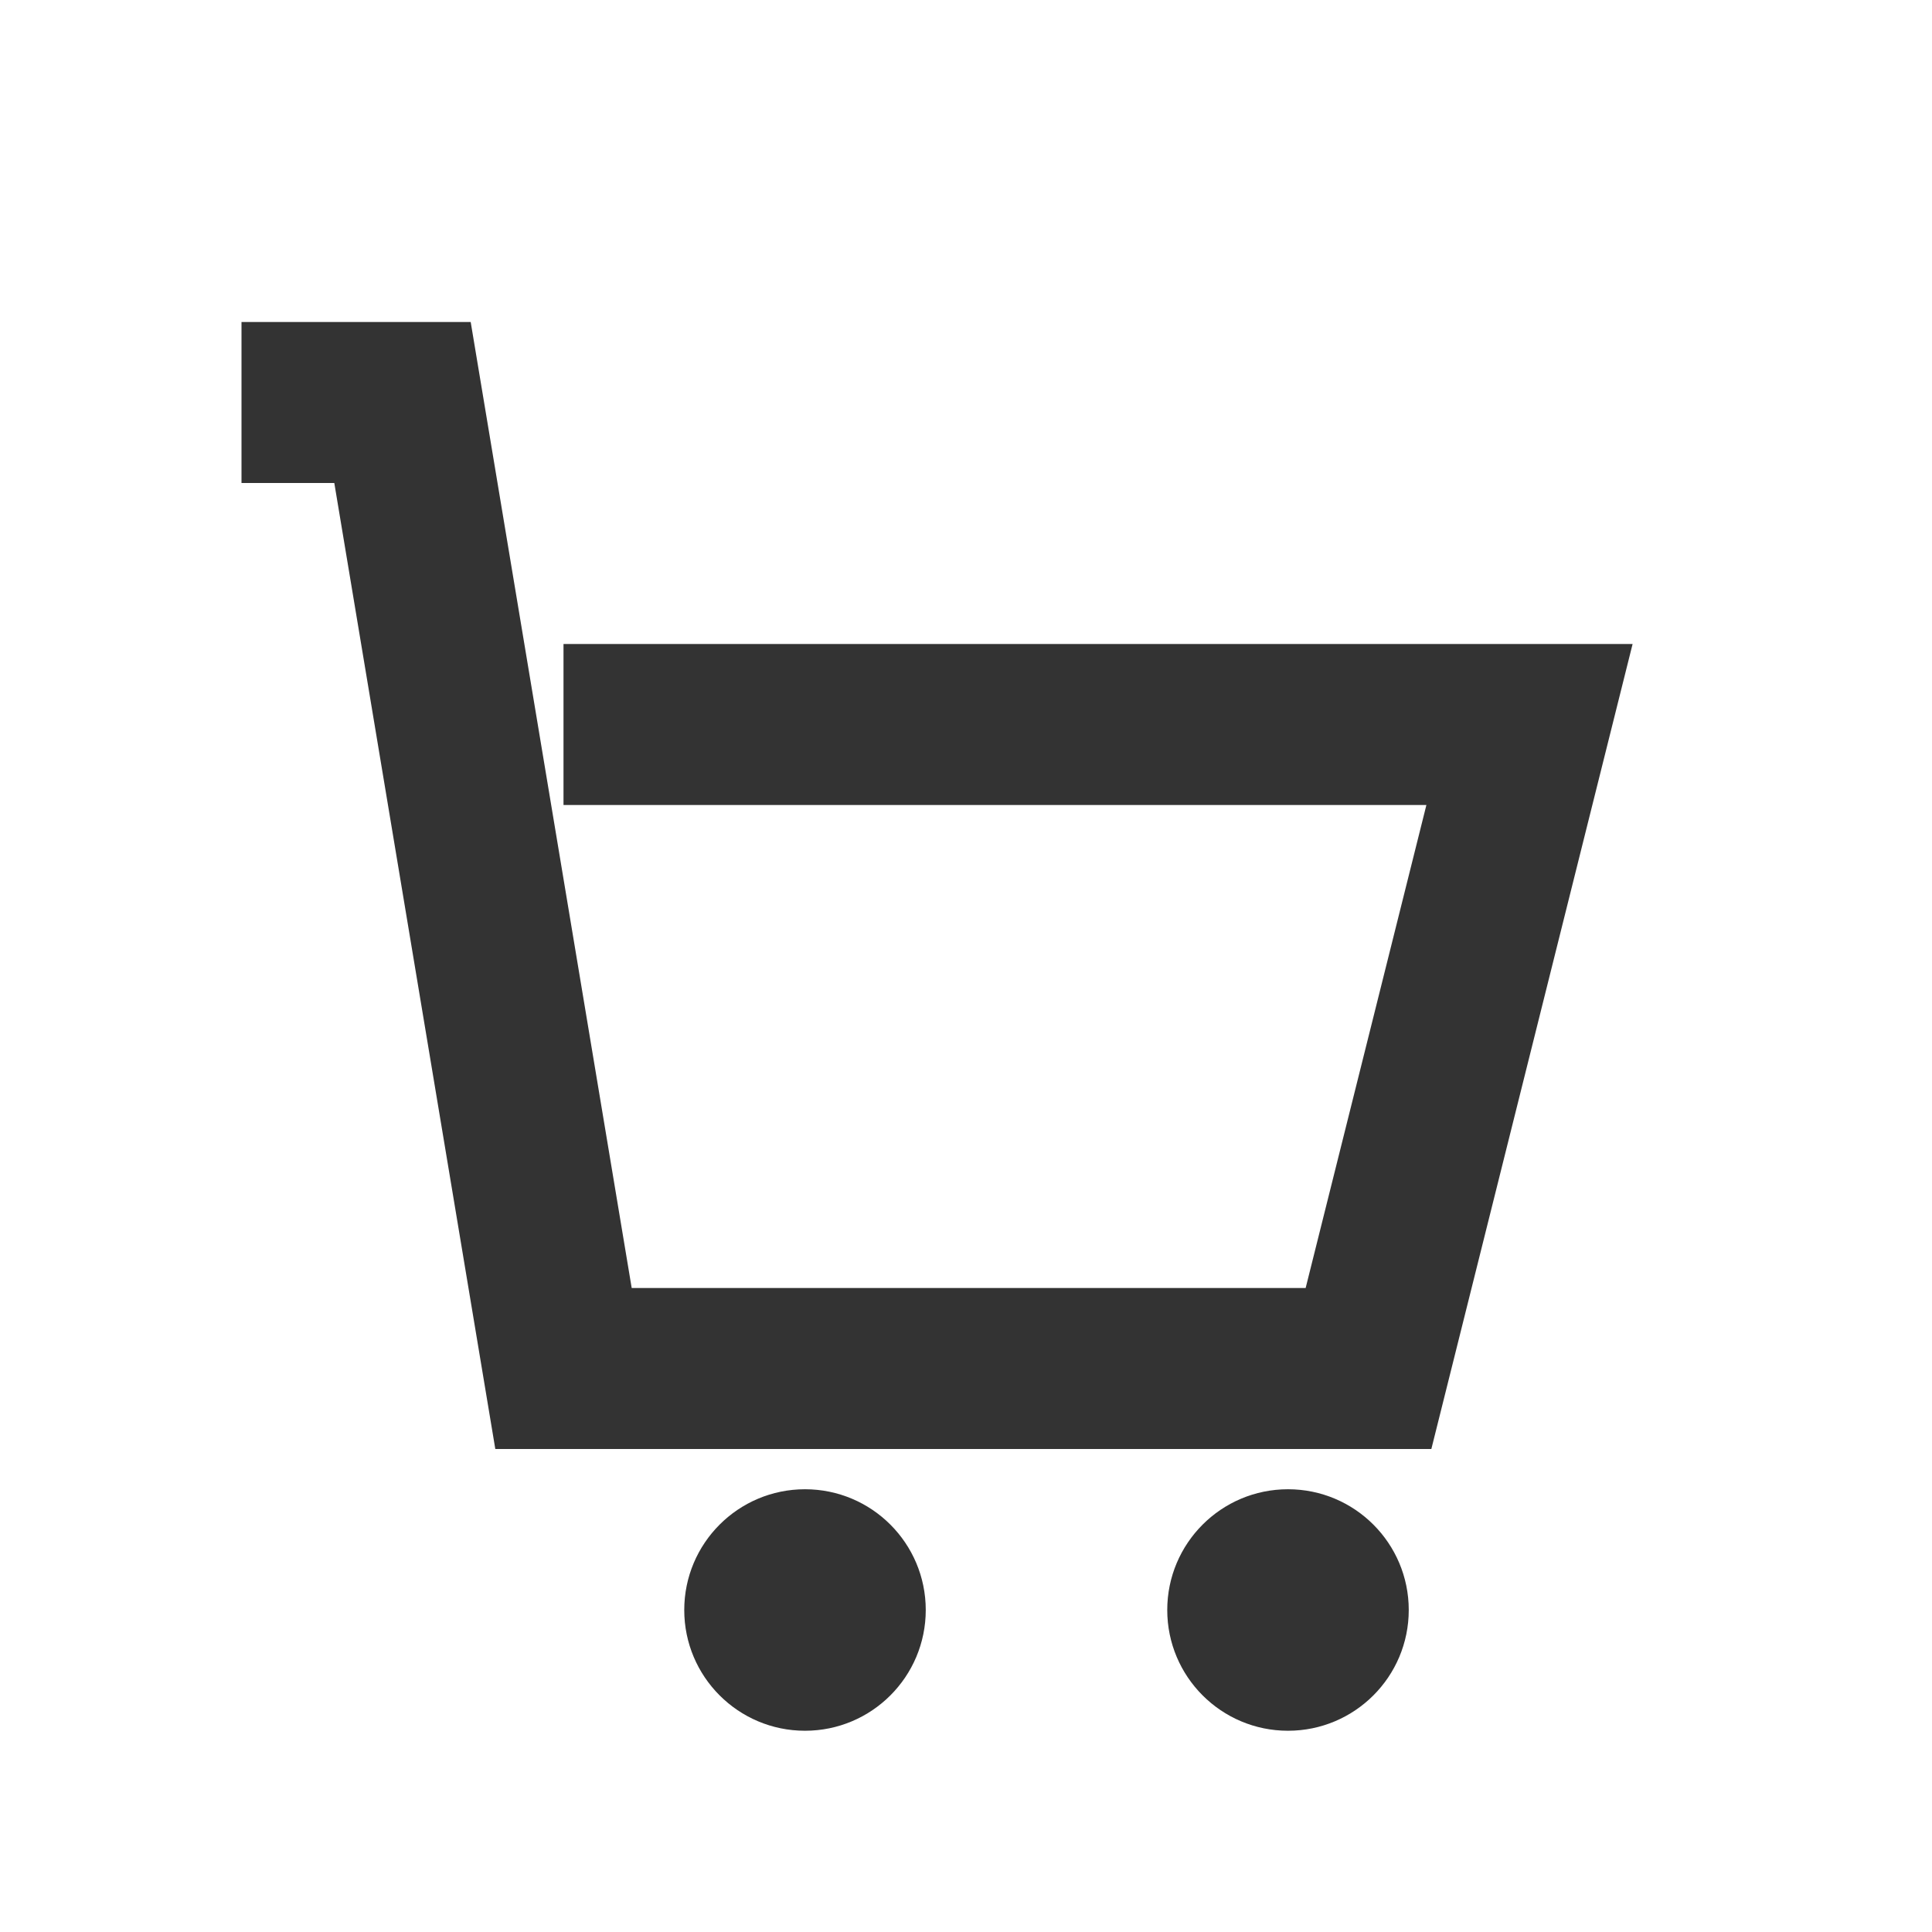
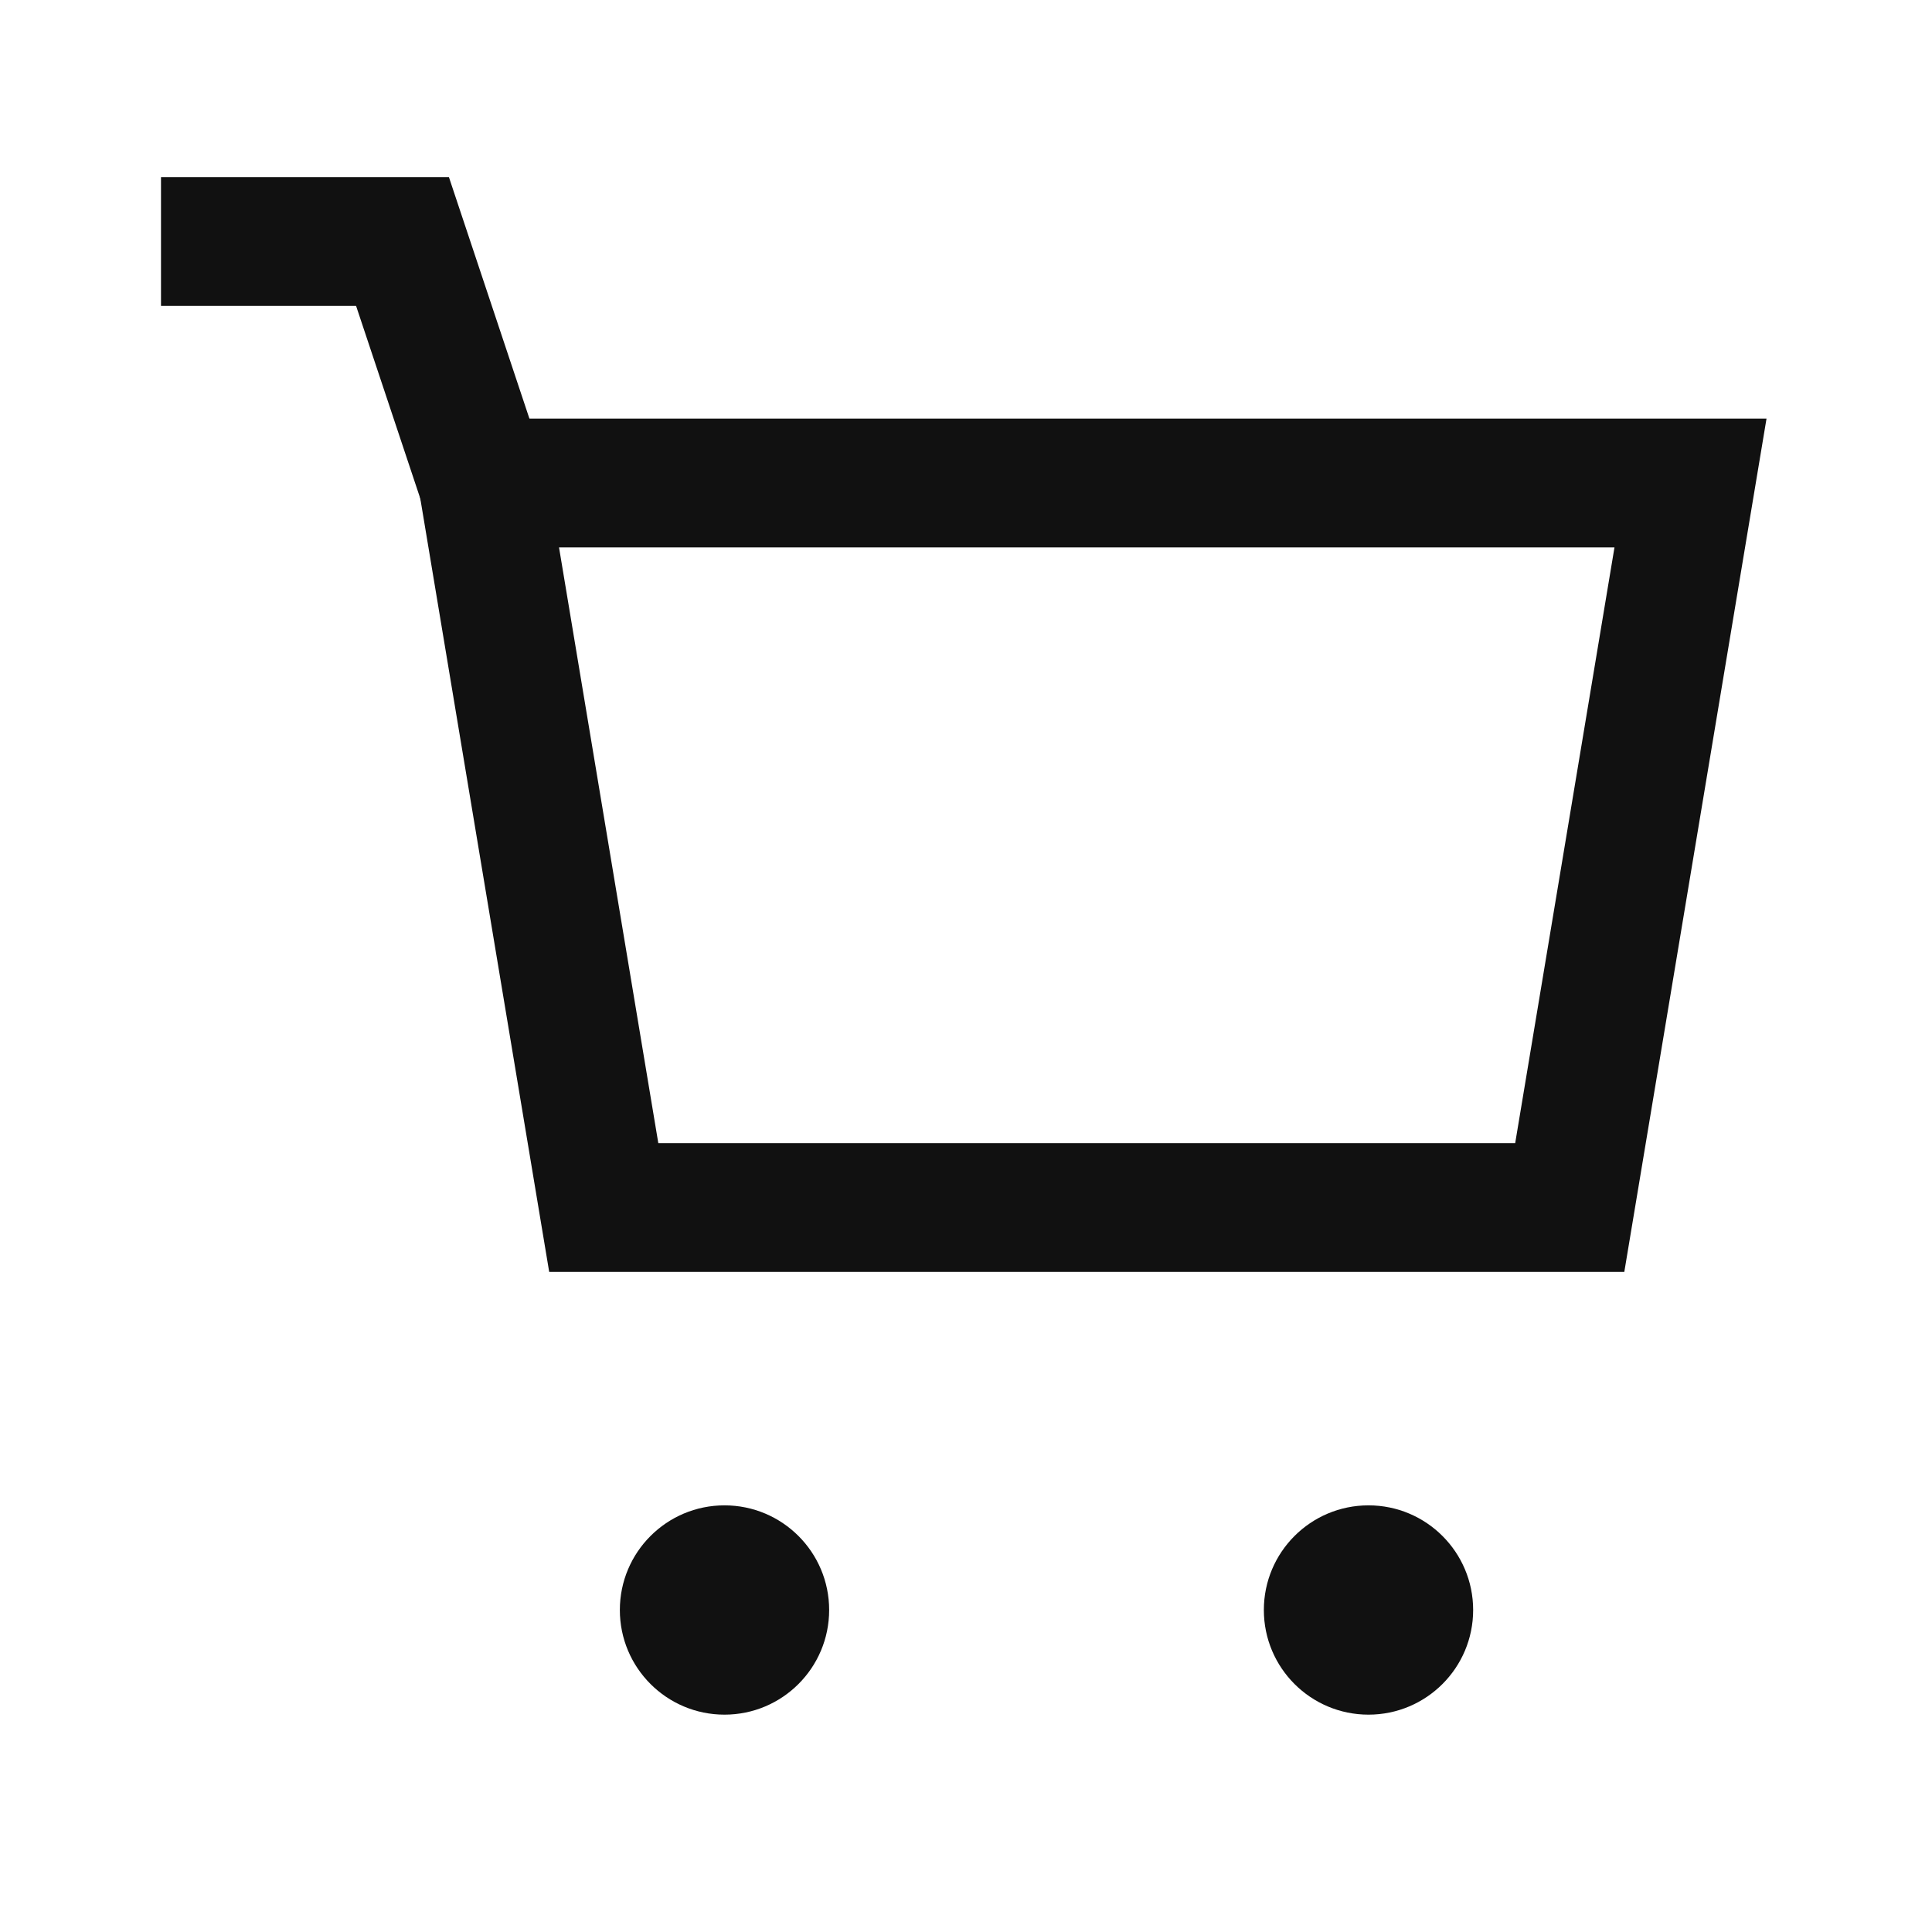
<svg xmlns="http://www.w3.org/2000/svg" width="24" height="24" viewBox="0 0 24 24" fill="none">
-   <path d="M3 5h2l2 12h10l2-8H7" stroke="#333" stroke-width="2" fill="none" />
-   <circle cx="10" cy="20" r="1.5" fill="#333" />
-   <circle cx="16" cy="20" r="1.5" fill="#333" />
+   <path d="M6 6h15l-1.5 9h-12z" stroke="#111" stroke-width="1.6" fill="none" />
+   <circle cx="9" cy="20" r="1.3" fill="#111" />
+   <circle cx="17" cy="20" r="1.3" fill="#111" />
+   <path d="M6 6L5 3H2" stroke="#111" stroke-width="1.6" />
</svg>
